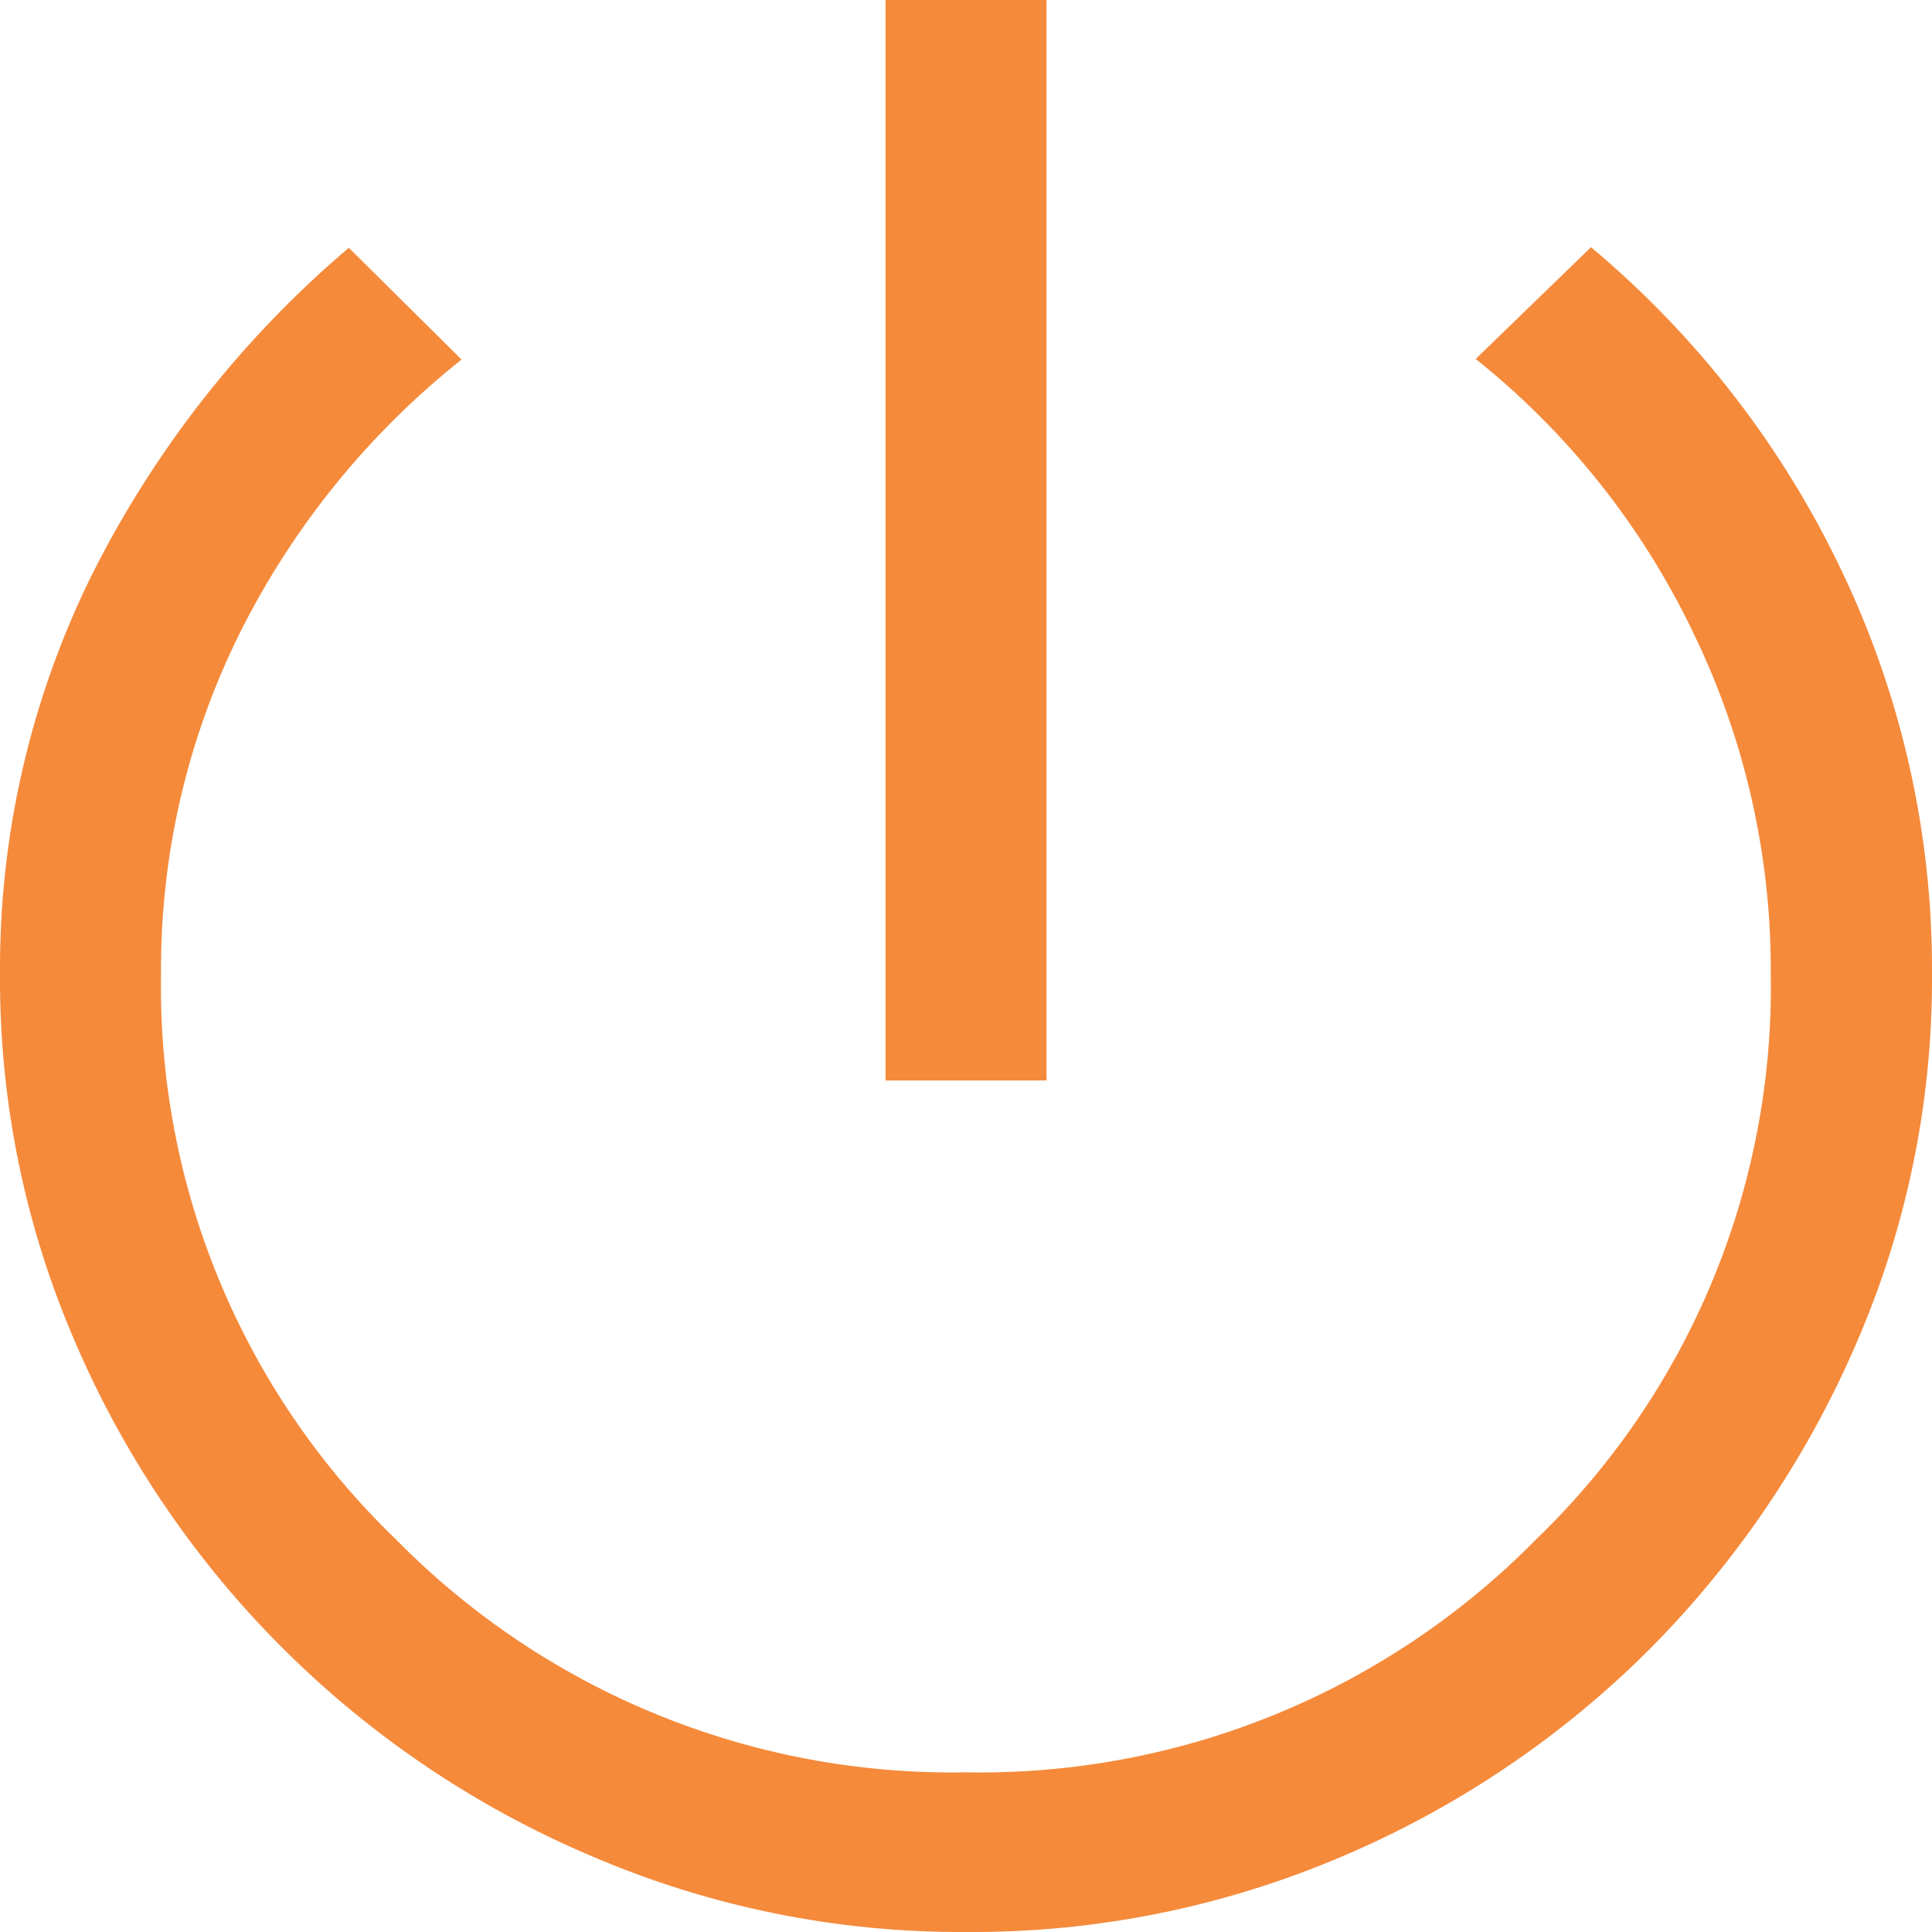
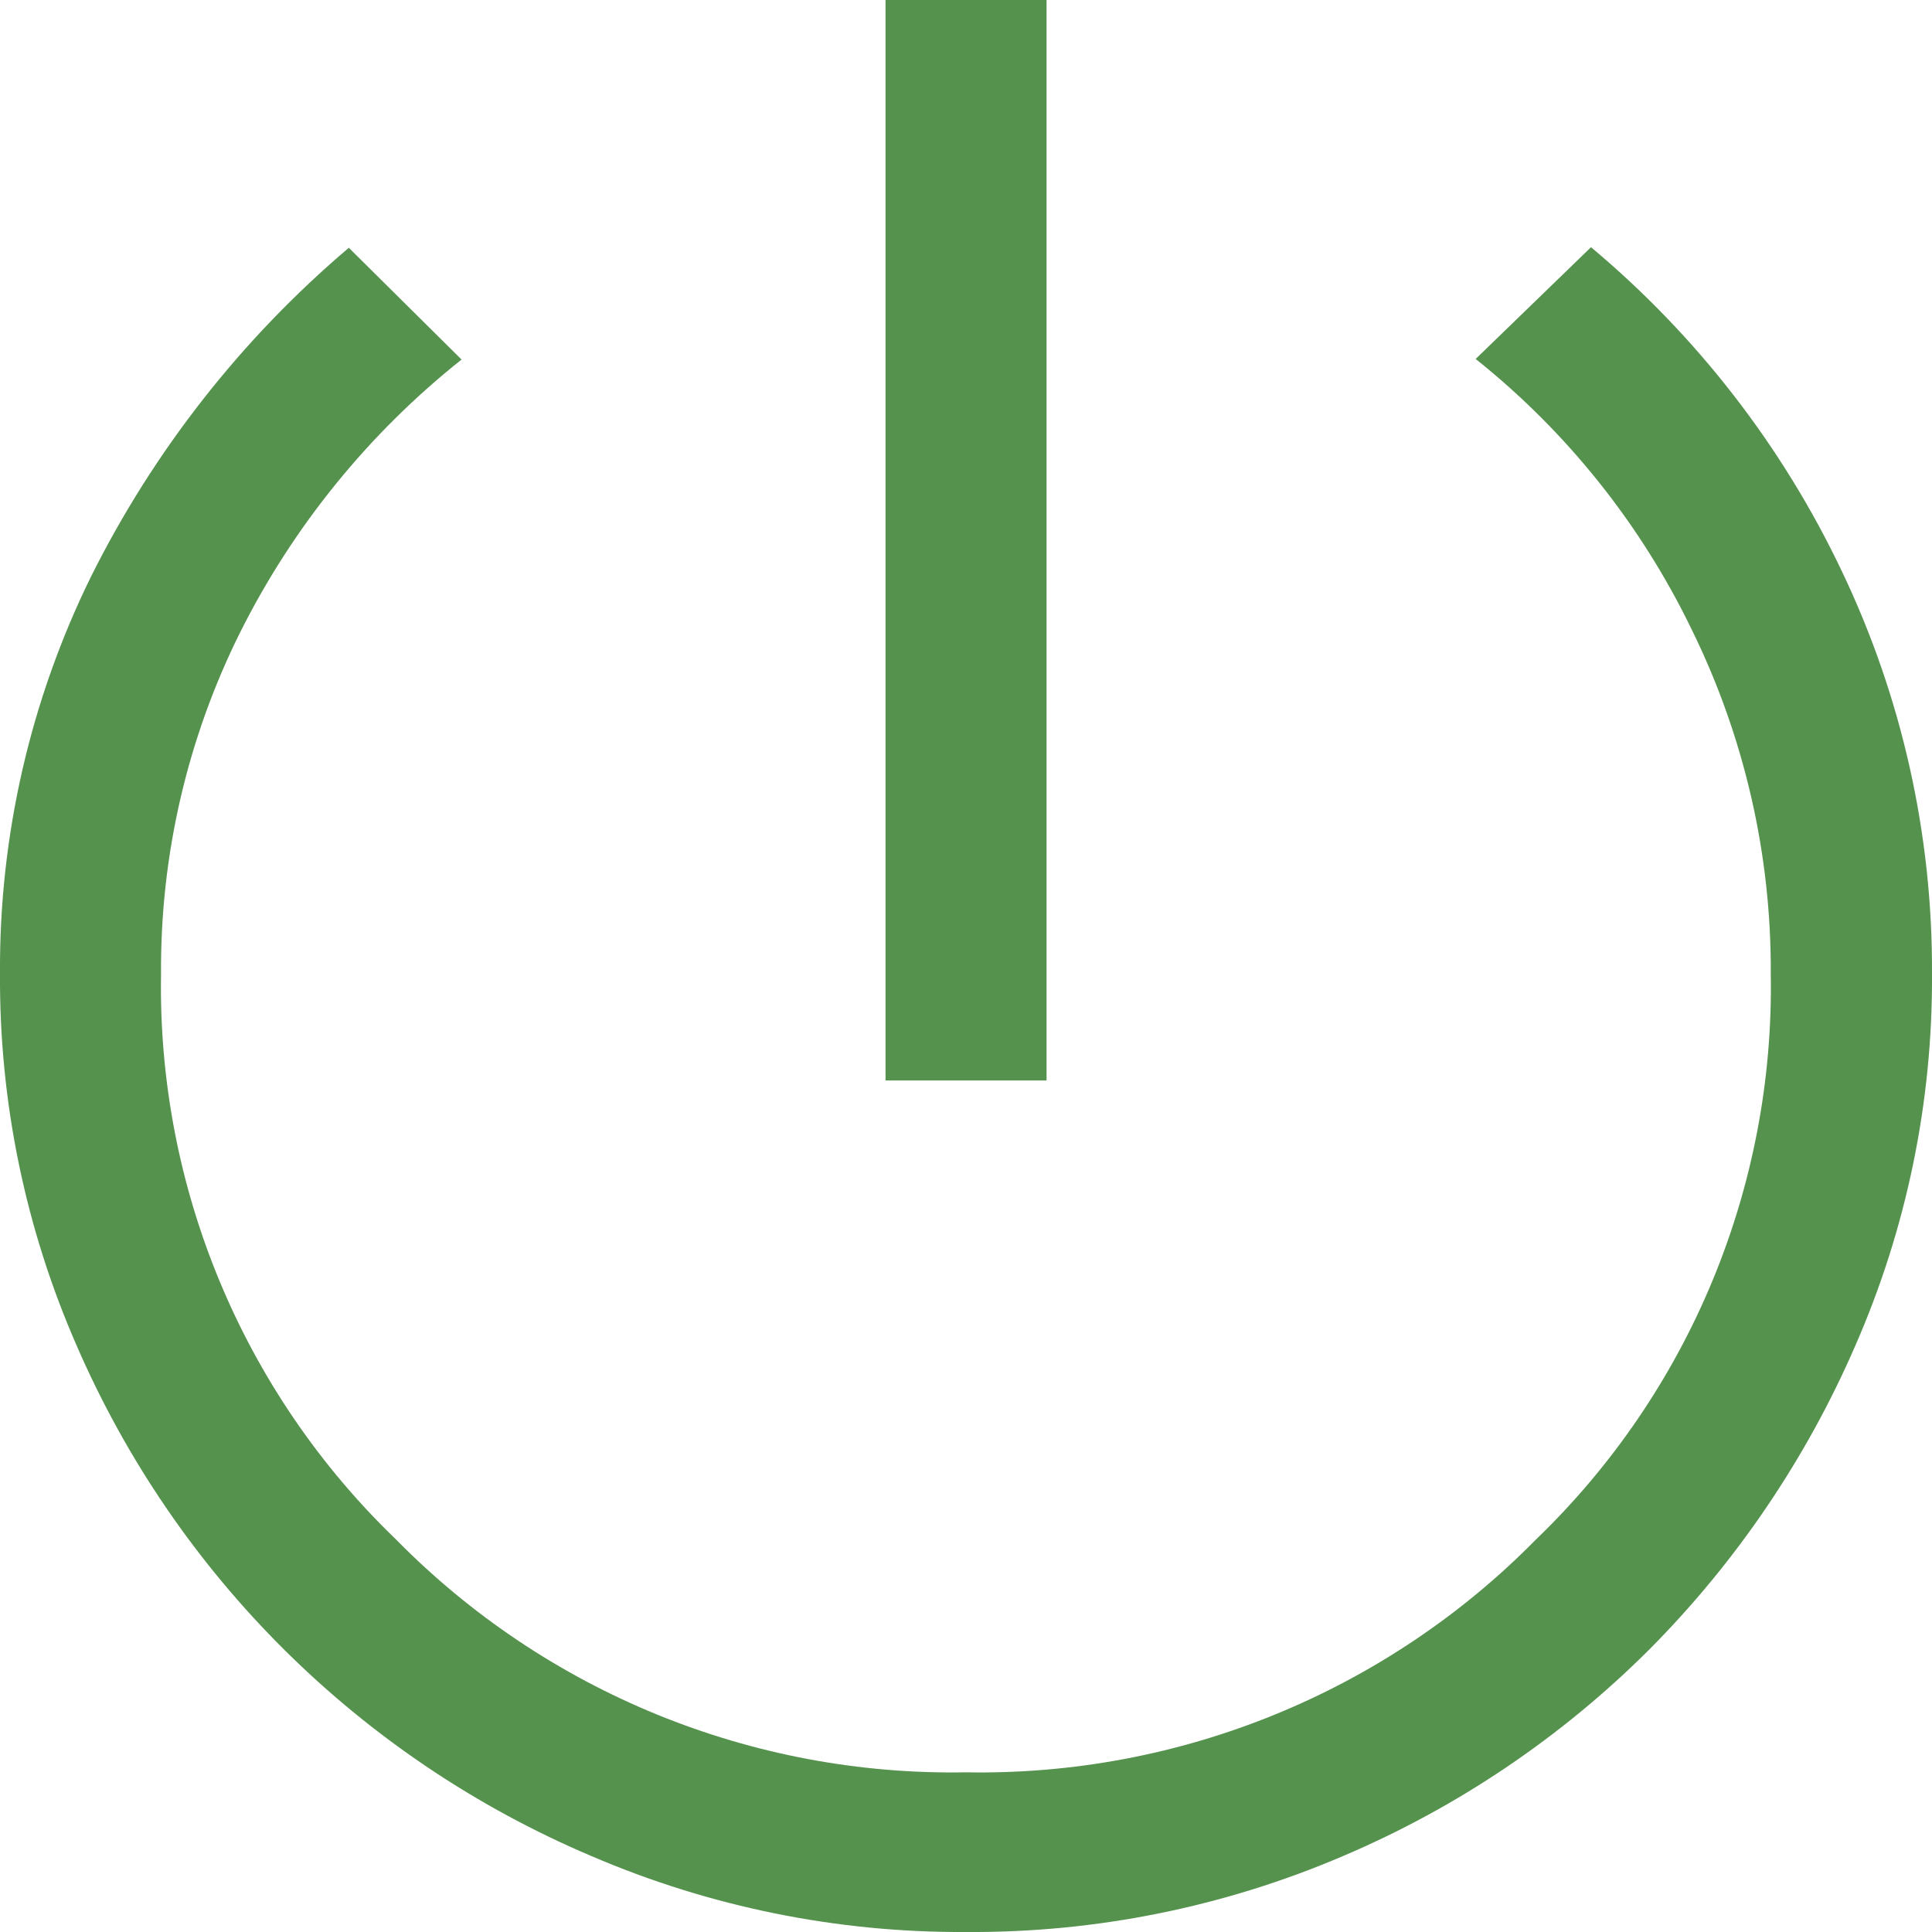
<svg xmlns="http://www.w3.org/2000/svg" width="20" height="20" viewBox="0 0 20 20">
-   <path id="Trazado_1612" data-name="Trazado 1612" d="M15.167,16.985V5.8h1.667V16.985ZM16,25.8a9.674,9.674,0,0,1-3.875-.785,10.107,10.107,0,0,1-5.333-5.289A9.458,9.458,0,0,1,6,15.883a9.186,9.186,0,0,1,.944-4.118,10.77,10.77,0,0,1,2.667-3.4l1.167,1.157a8.43,8.43,0,0,0-2.292,2.824,7.808,7.808,0,0,0-.819,3.54A7.936,7.936,0,0,0,10.1,21.737a8.07,8.07,0,0,0,5.9,2.41,8.07,8.07,0,0,0,5.9-2.41,7.936,7.936,0,0,0,2.431-5.854,7.981,7.981,0,0,0-.819-3.567,8.09,8.09,0,0,0-2.236-2.8l1.194-1.157a9.927,9.927,0,0,1,2.6,3.361A9.559,9.559,0,0,1,26,15.883a9.458,9.458,0,0,1-.792,3.843,10.243,10.243,0,0,1-2.139,3.154A10.058,10.058,0,0,1,19.9,25.015,9.743,9.743,0,0,1,16,25.8Z" transform="translate(-6 -5.8)" fill="#f58a3b" />
+   <path id="Trazado_1612" data-name="Trazado 1612" d="M15.167,16.985V5.8h1.667V16.985ZM16,25.8a9.674,9.674,0,0,1-3.875-.785,10.107,10.107,0,0,1-5.333-5.289A9.458,9.458,0,0,1,6,15.883a9.186,9.186,0,0,1,.944-4.118,10.77,10.77,0,0,1,2.667-3.4l1.167,1.157a8.43,8.43,0,0,0-2.292,2.824,7.808,7.808,0,0,0-.819,3.54A7.936,7.936,0,0,0,10.1,21.737a8.07,8.07,0,0,0,5.9,2.41,8.07,8.07,0,0,0,5.9-2.41,7.936,7.936,0,0,0,2.431-5.854,7.981,7.981,0,0,0-.819-3.567,8.09,8.09,0,0,0-2.236-2.8l1.194-1.157a9.927,9.927,0,0,1,2.6,3.361A9.559,9.559,0,0,1,26,15.883a9.458,9.458,0,0,1-.792,3.843,10.243,10.243,0,0,1-2.139,3.154A10.058,10.058,0,0,1,19.9,25.015,9.743,9.743,0,0,1,16,25.8Z" transform="translate(-6 -5.8)" fill="#55924e" />
</svg>
